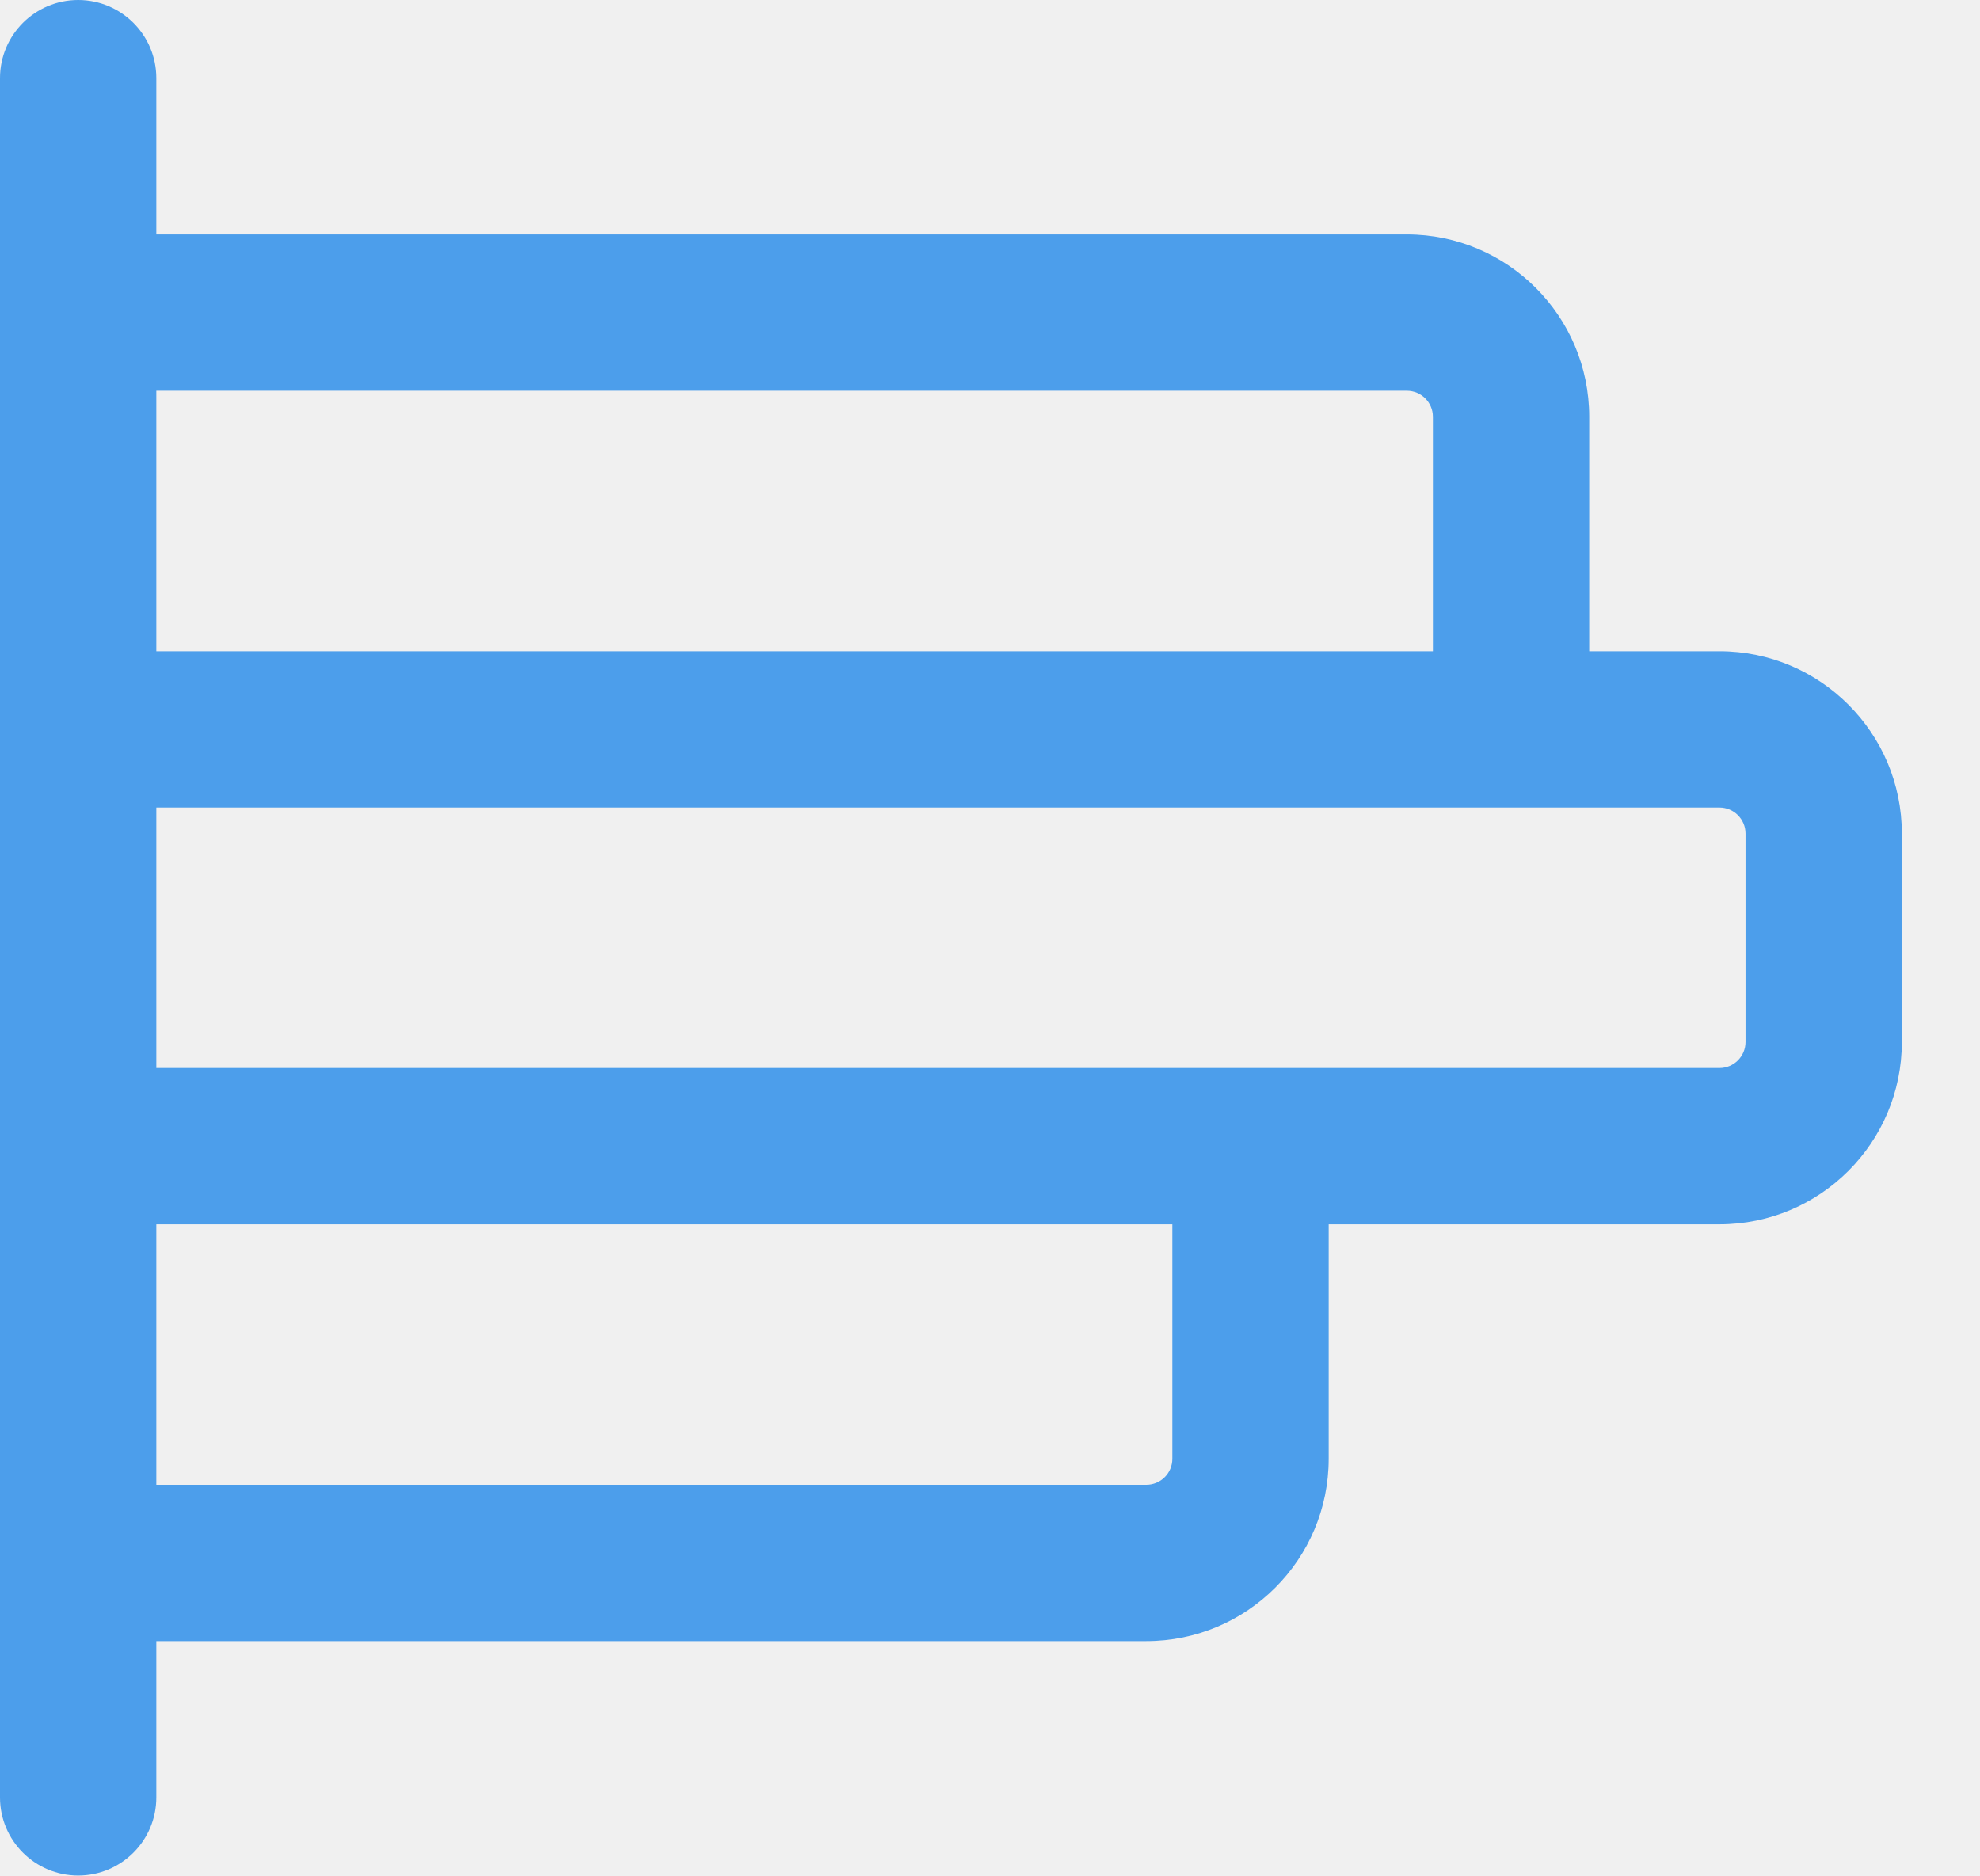
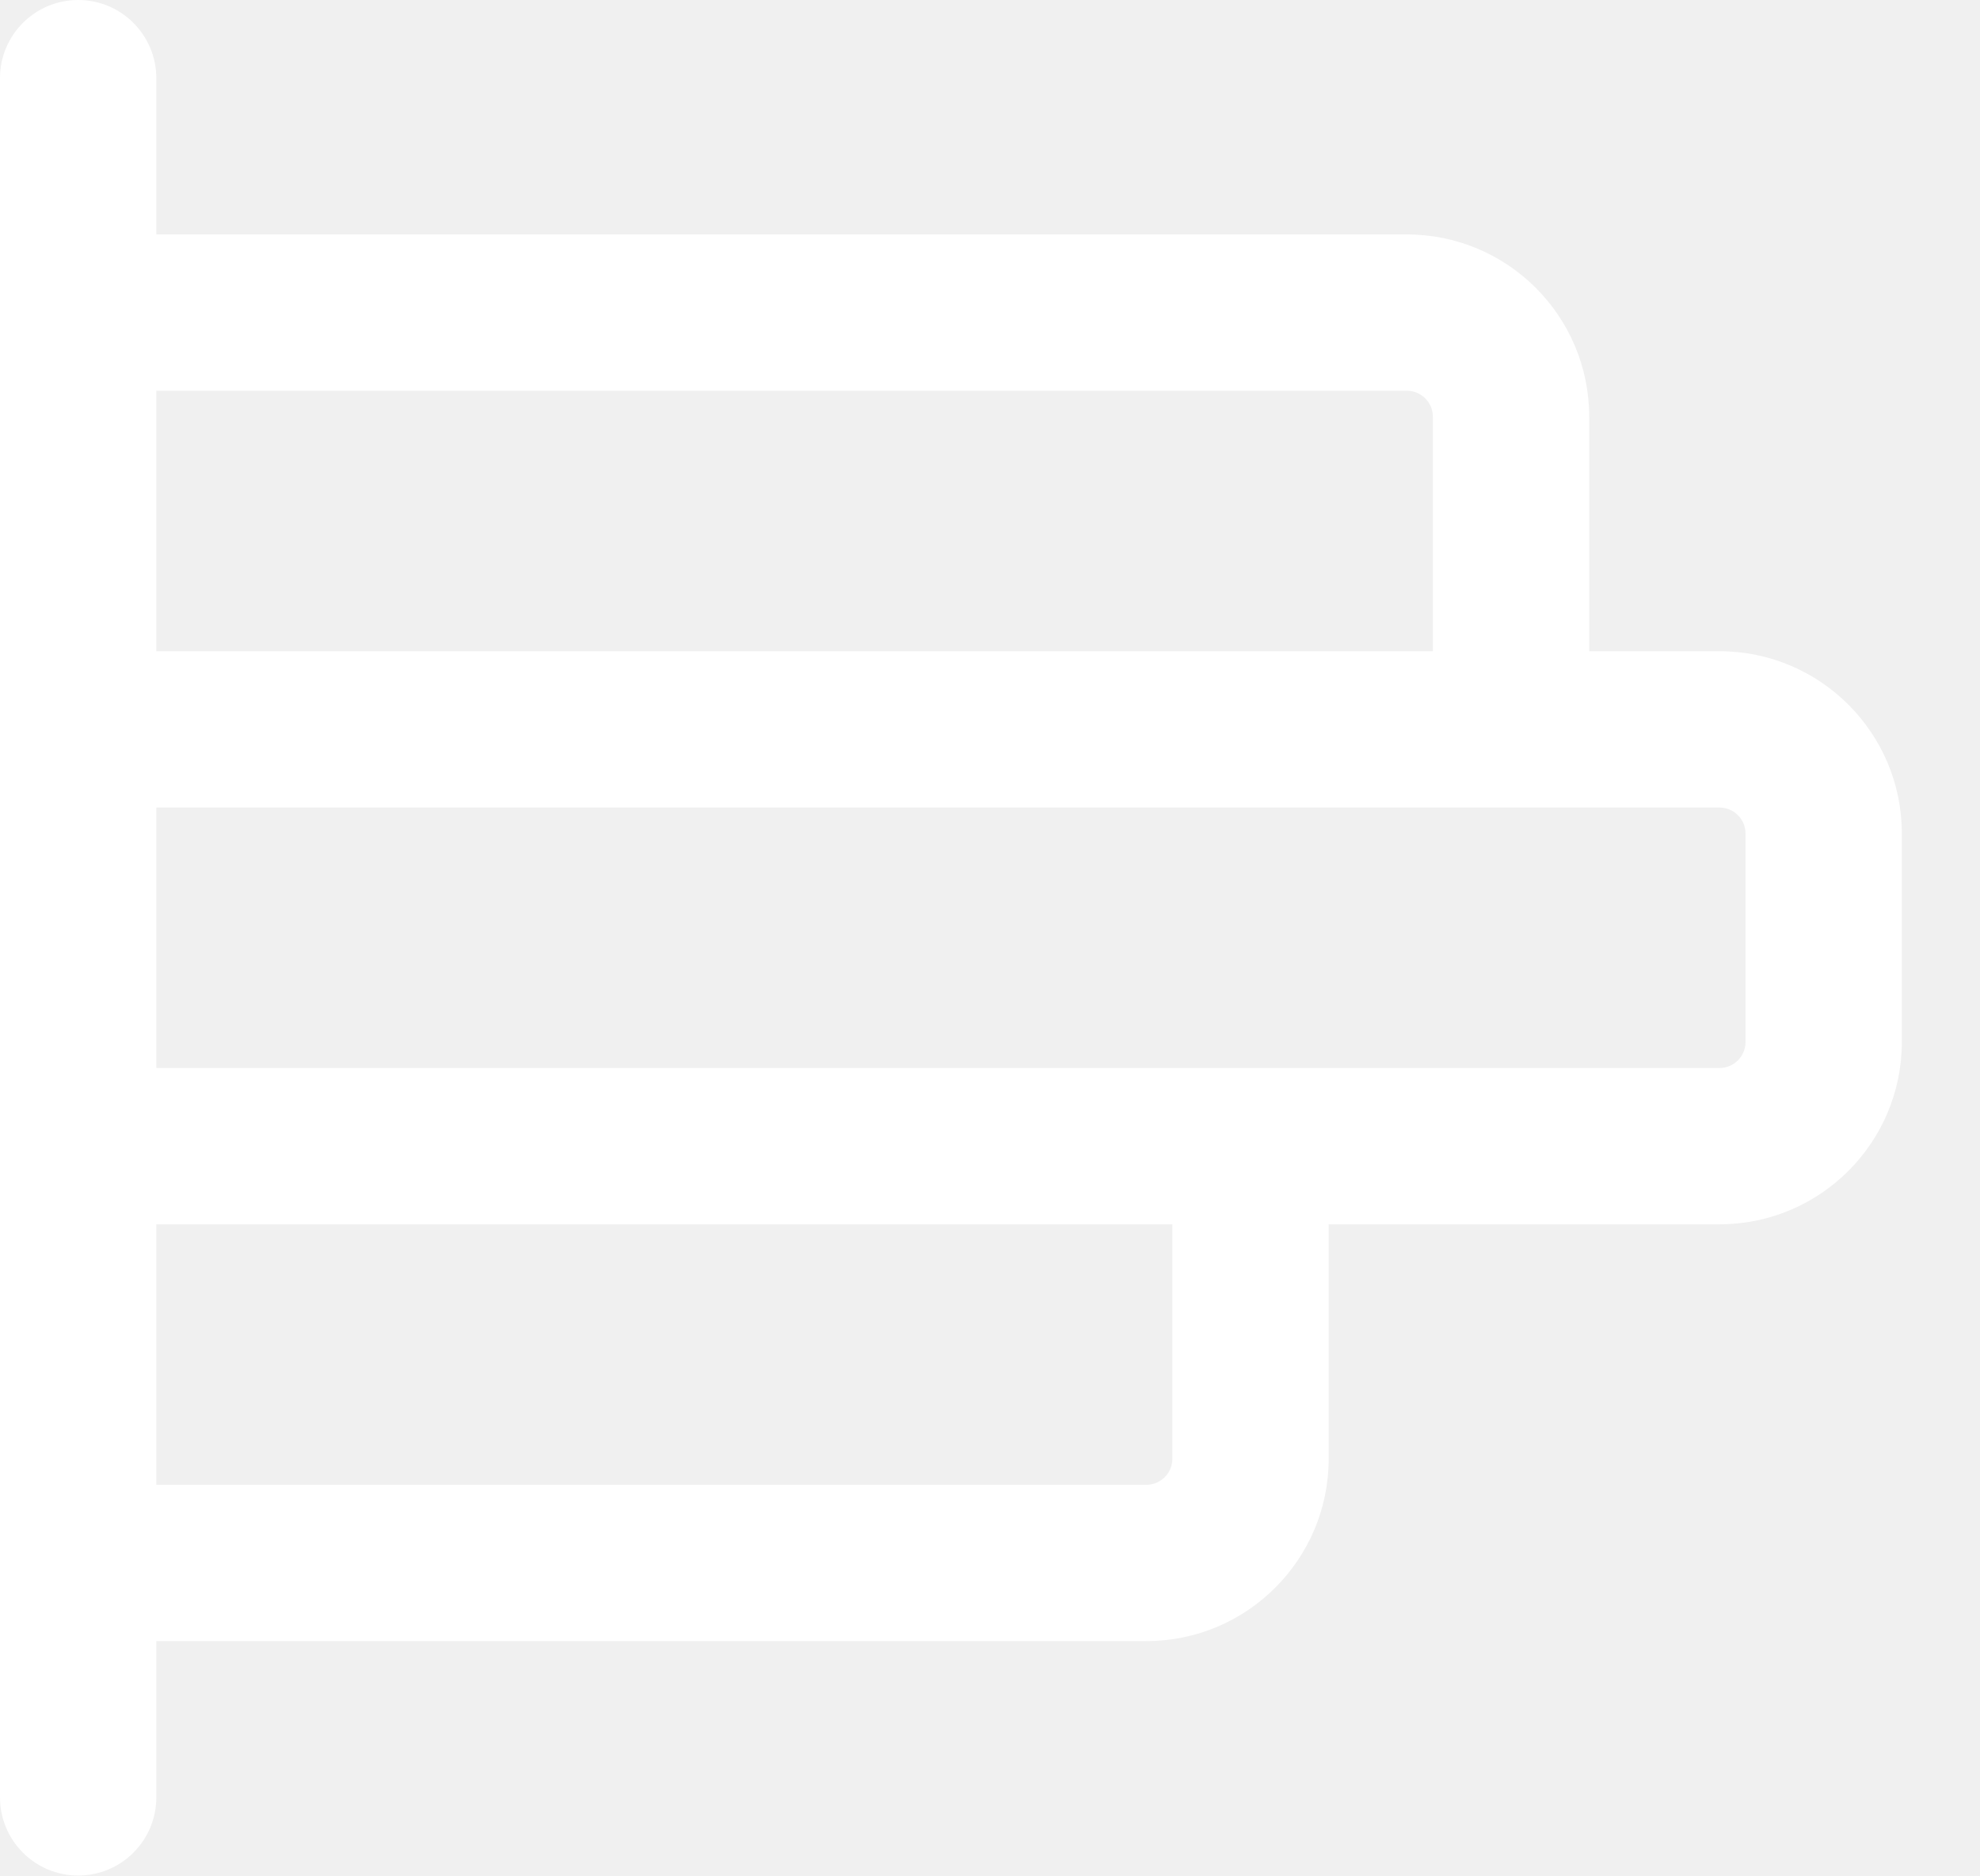
<svg xmlns="http://www.w3.org/2000/svg" width="19" height="18" viewBox="0 0 19 18" fill="none">
-   <path fill-rule="evenodd" clip-rule="evenodd" d="M1.5 0.75C1.5 0.336 1.164 0 0.75 0C0.336 0 0 0.336 0 0.75V17.25C0 17.664 0.336 18 0.75 18C1.164 18 1.5 17.664 1.5 17.25V15.75H11C11.966 15.75 12.75 14.966 12.75 14V11.75H16.5C17.466 11.75 18.25 10.966 18.25 10V8C18.25 7.034 17.466 6.25 16.5 6.25H15.25V4C15.25 3.034 14.466 2.25 13.5 2.25H1.5V0.75ZM1.5 3.75V6.25H13.75V4C13.75 3.862 13.638 3.75 13.5 3.75H1.5ZM1.5 7.75V10.25H16.5C16.638 10.25 16.75 10.138 16.75 10V8C16.75 7.862 16.638 7.75 16.5 7.75H1.5ZM1.5 11.75V14.25H11C11.138 14.25 11.25 14.138 11.25 14V11.75H1.5Z" fill="#4C9EEB" />
+   <path fill-rule="evenodd" clip-rule="evenodd" d="M1.5 0.75C1.5 0.336 1.164 0 0.75 0C0.336 0 0 0.336 0 0.75V17.25C0 17.664 0.336 18 0.75 18C1.164 18 1.5 17.664 1.5 17.25V15.75H11C11.966 15.75 12.75 14.966 12.75 14V11.75H16.5C17.466 11.75 18.25 10.966 18.25 10V8C18.25 7.034 17.466 6.25 16.5 6.25H15.25V4C15.25 3.034 14.466 2.25 13.5 2.25H1.5V0.75ZM1.5 3.75V6.25H13.75V4C13.75 3.862 13.638 3.75 13.5 3.75H1.5ZM1.5 7.75V10.25H16.5C16.638 10.25 16.75 10.138 16.75 10V8C16.75 7.862 16.638 7.75 16.5 7.75H1.5ZM1.5 11.75V14.25H11C11.138 14.25 11.25 14.138 11.25 14V11.75H1.5Z" fill="white" />
</svg>
